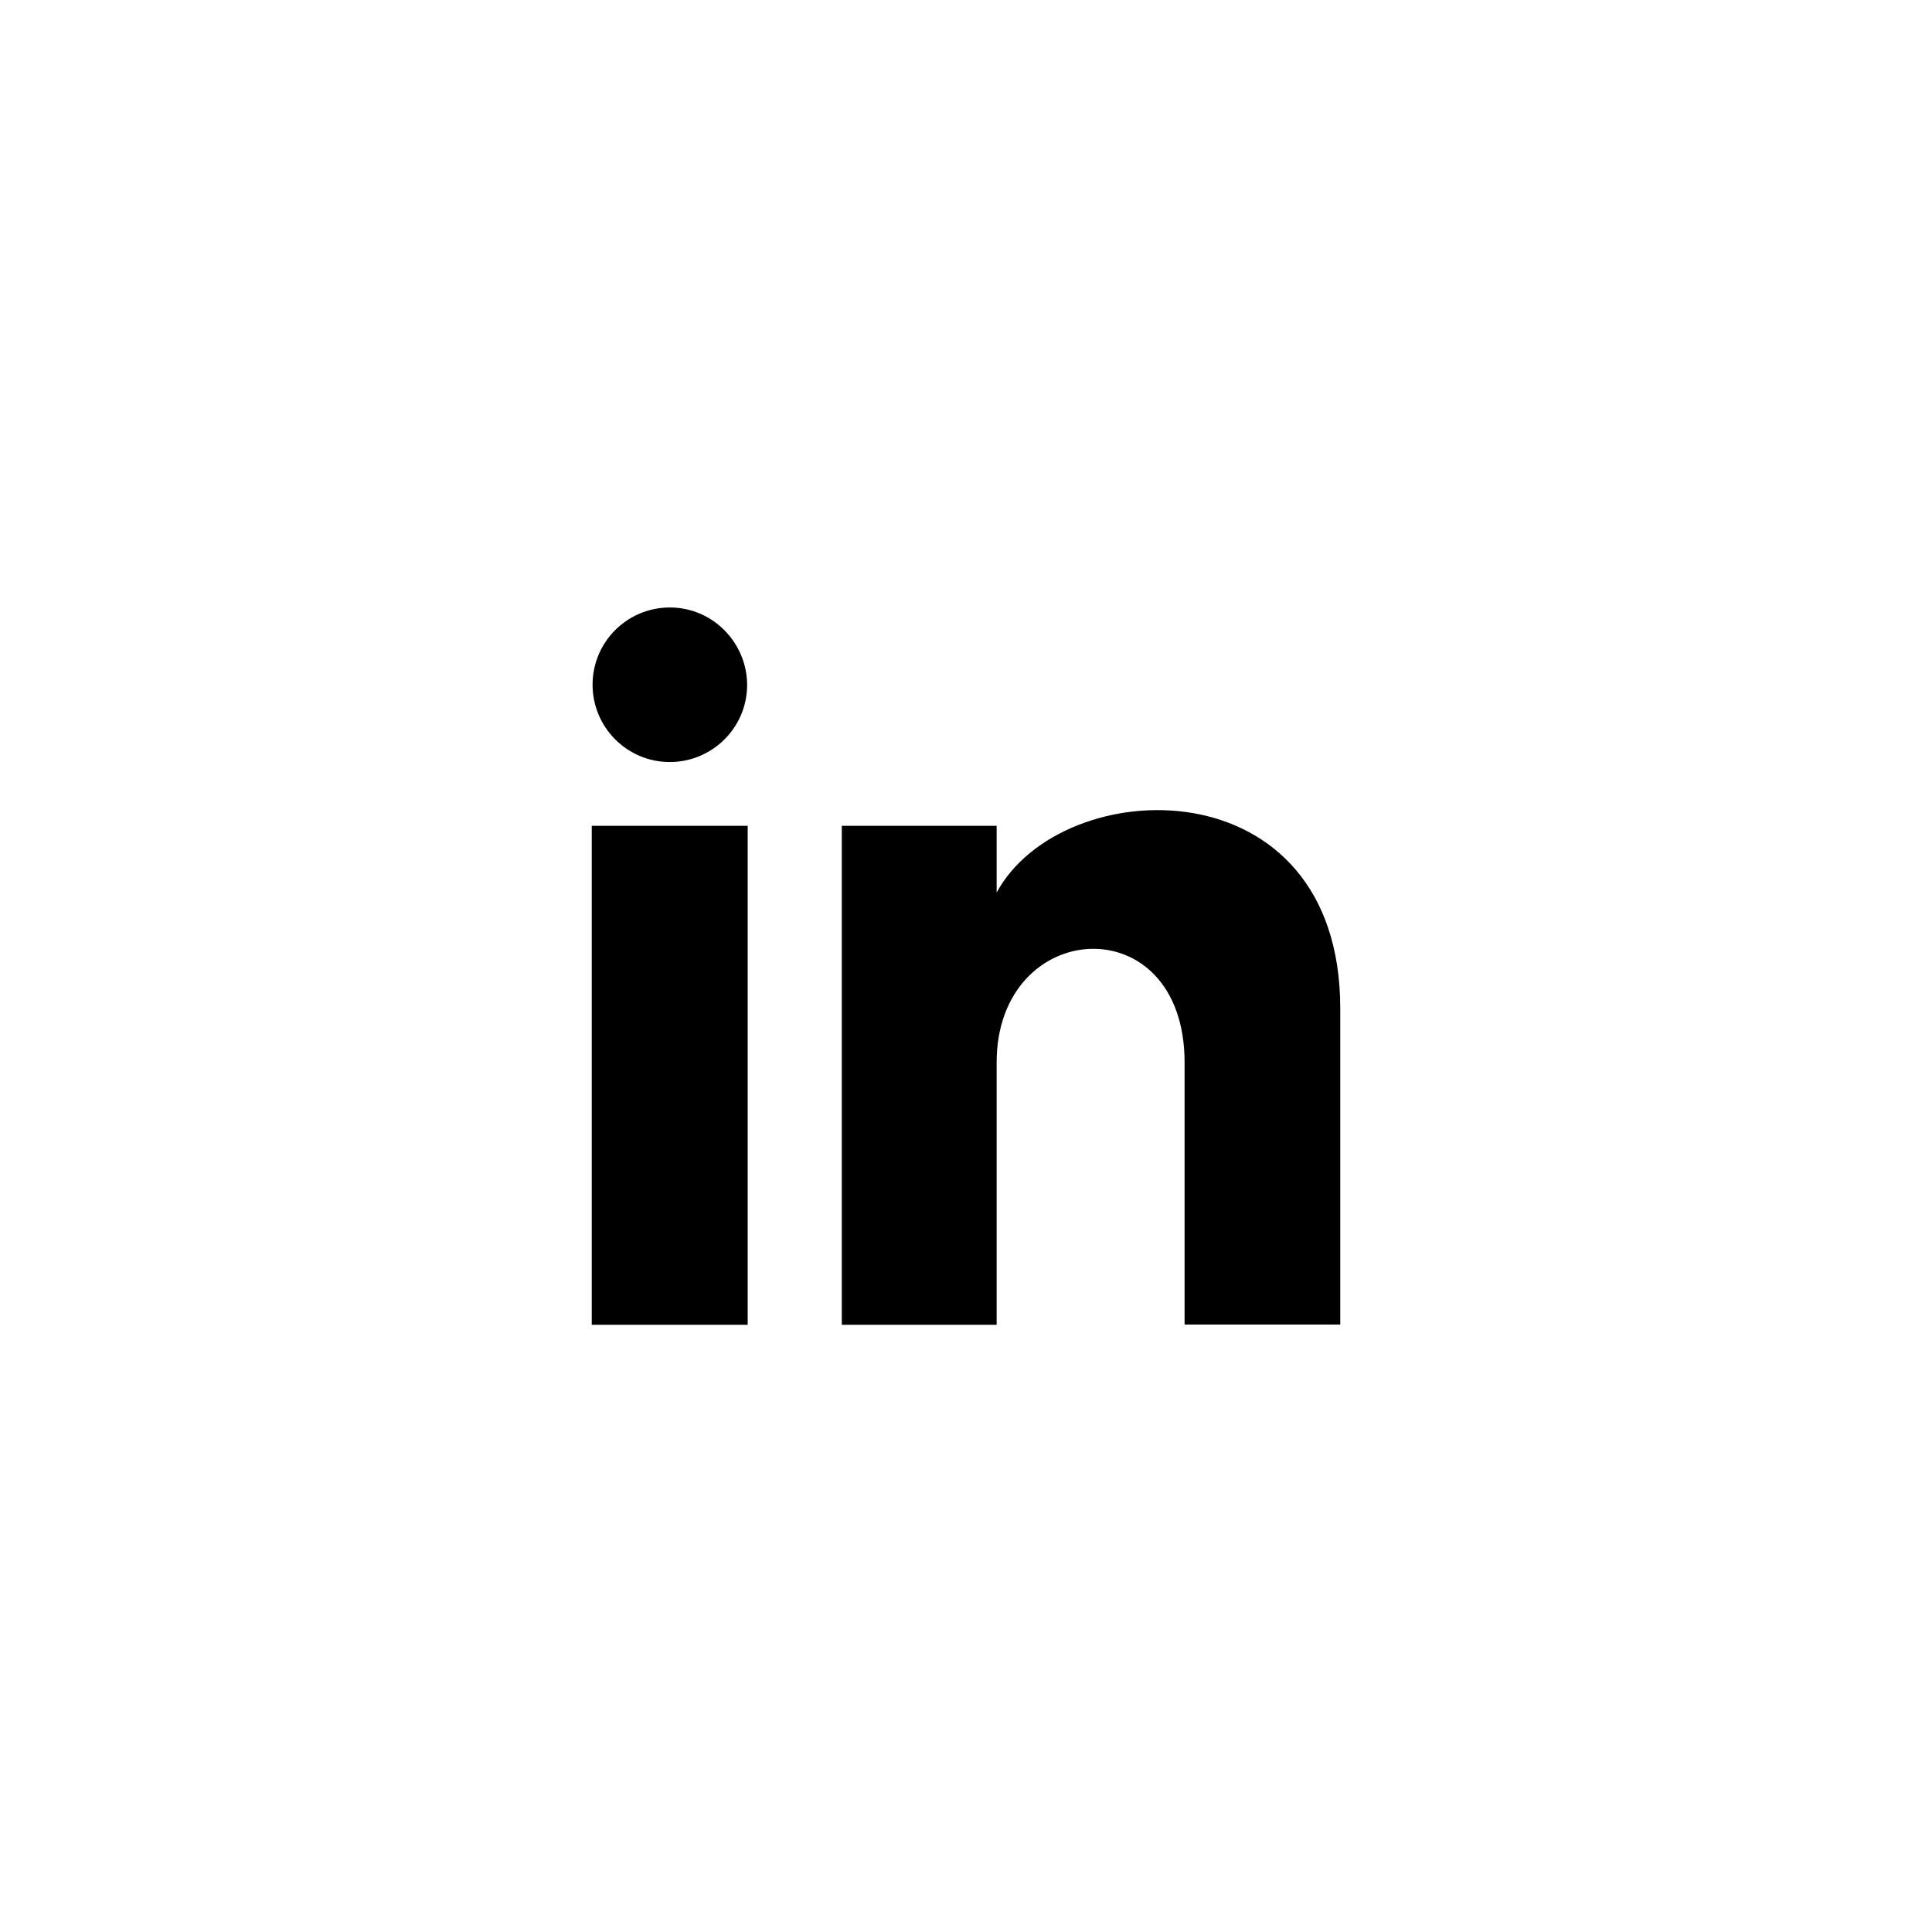
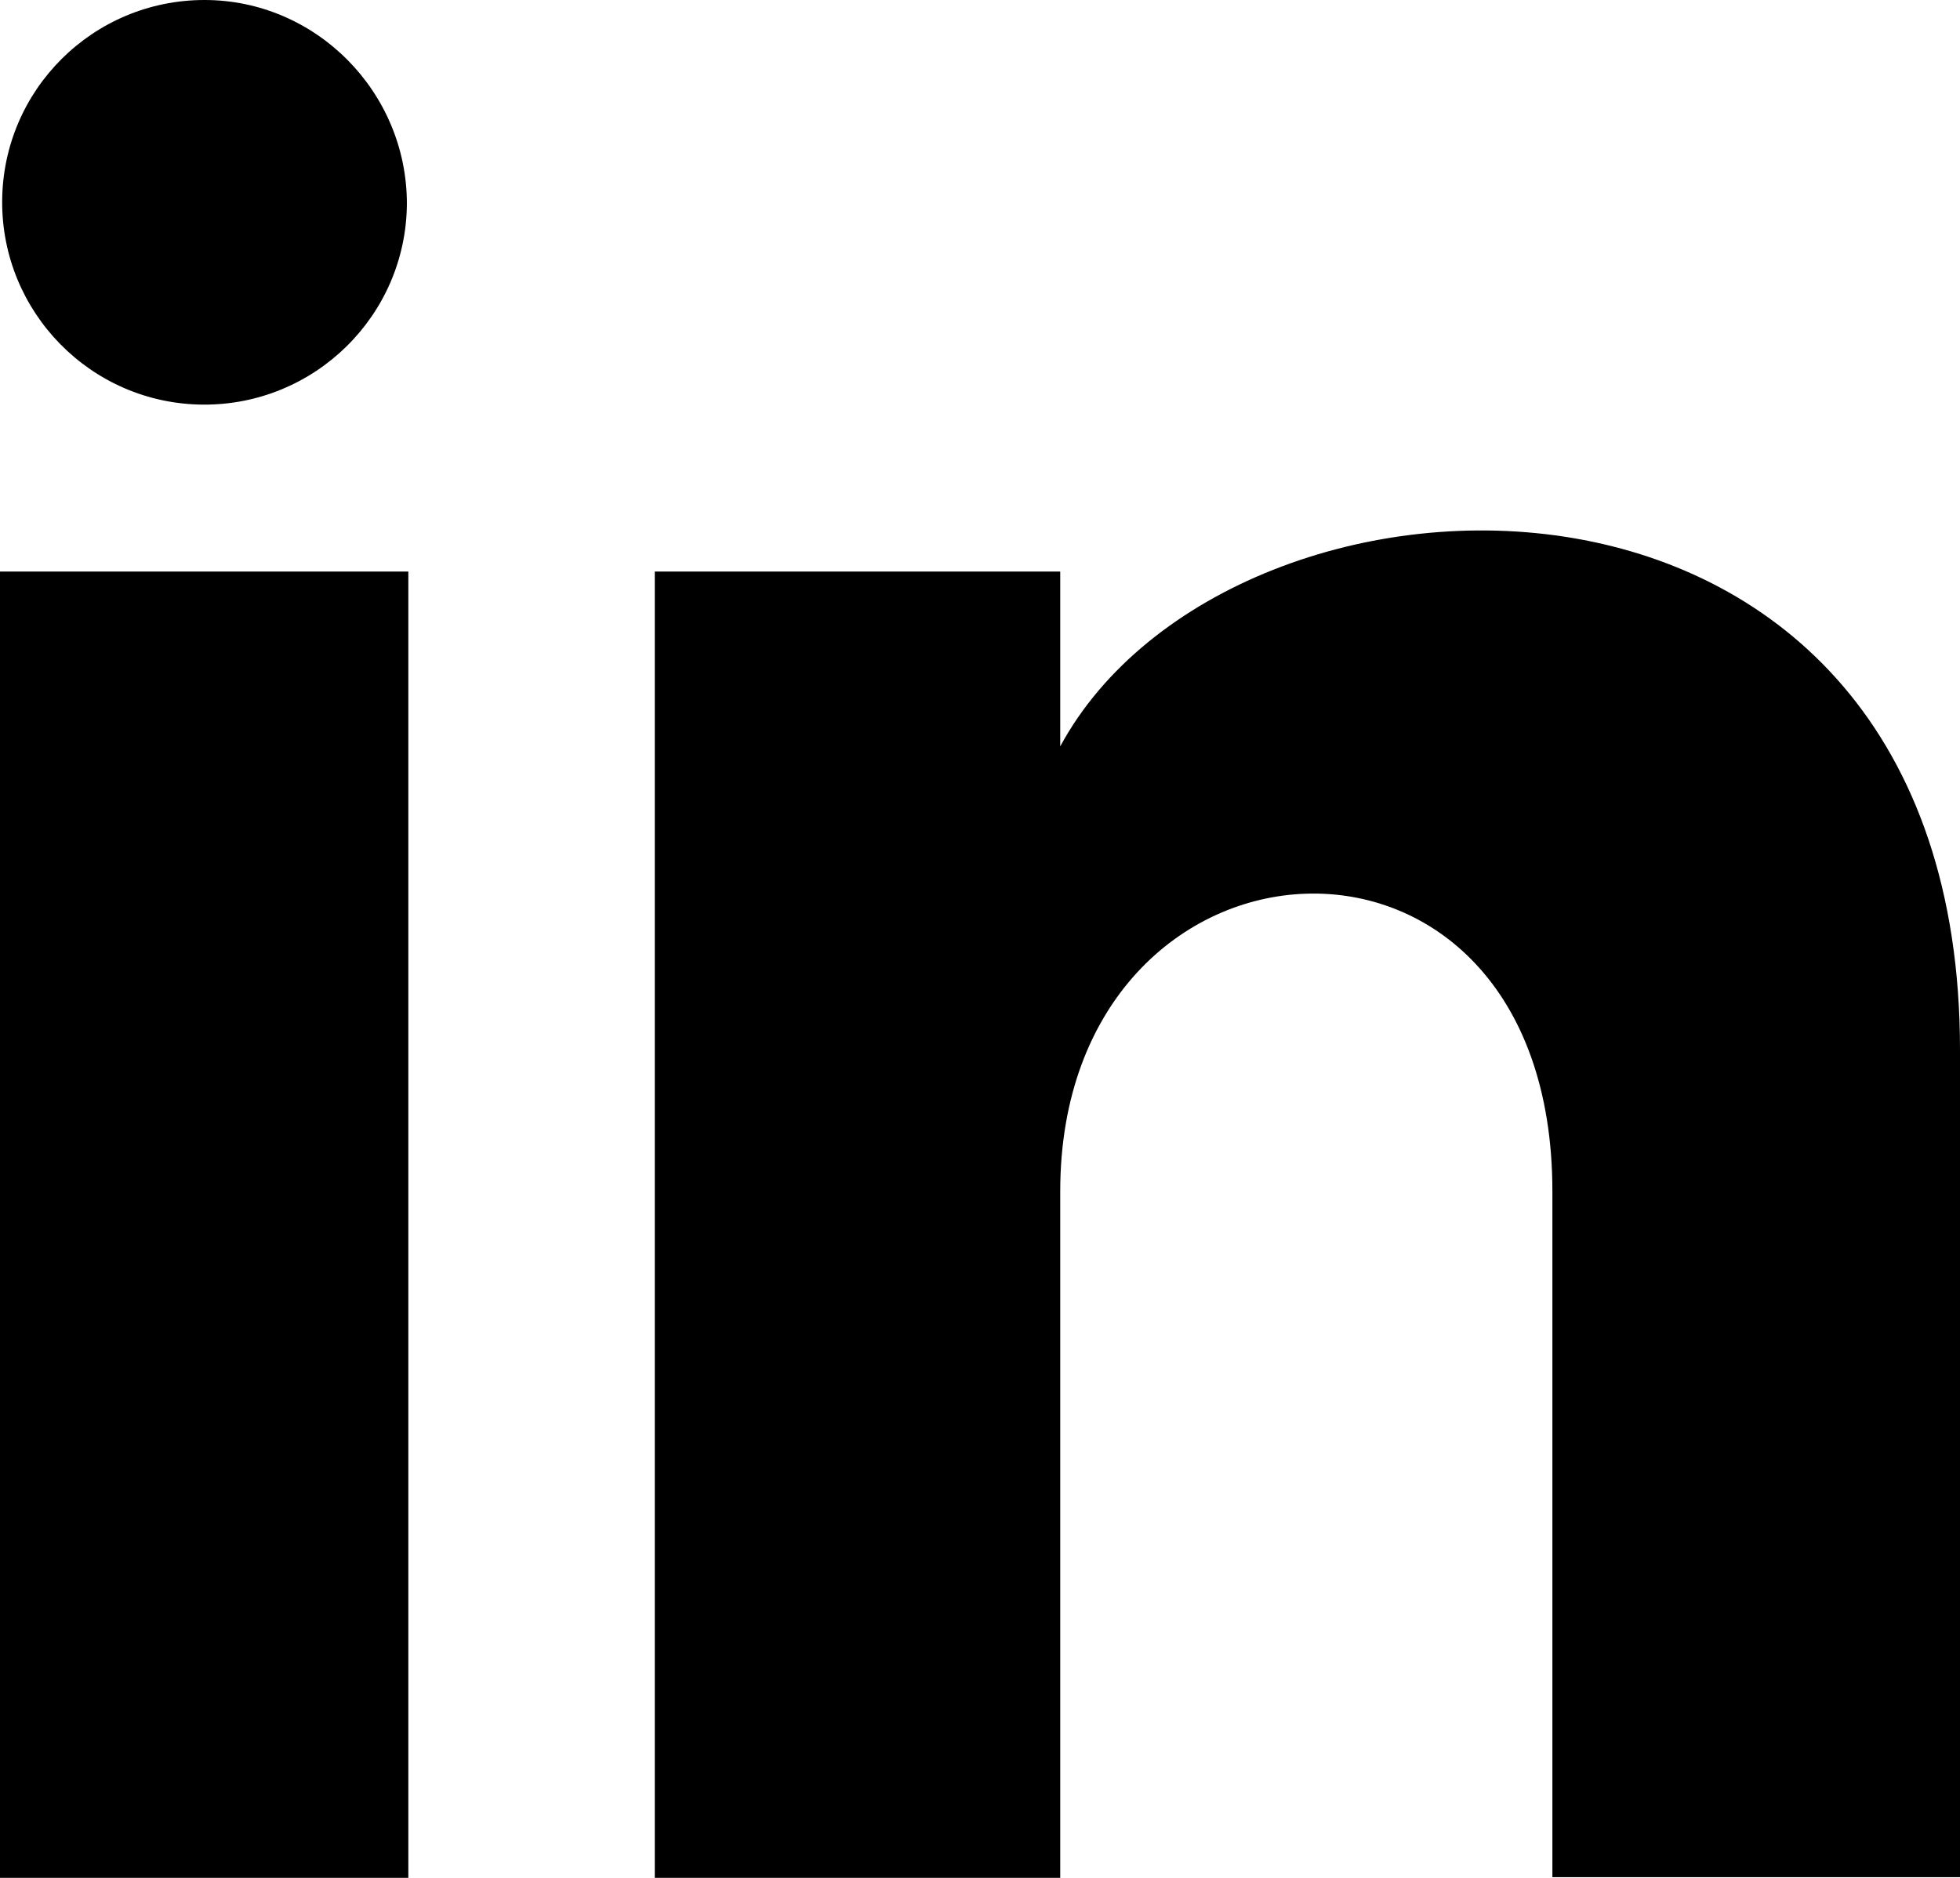
- <svg xmlns="http://www.w3.org/2000/svg" version="1.1" id="Lager_1" x="0px" y="0px" viewBox="0 0 700 700" style="enable-background:new 0 0 700 700;" xml:space="preserve">
-   <path d="M-100.1,250.3c-0.1-16.4-5.7-32.4-16.1-45.1c3.5-14.6,2.4-29.9-3.1-43.9c-1.1-2.7-3.3-4.7-6.1-5.6  c-3.9-1.3-18.8-3.9-49,15.7v0c-13-3.4-26.4-5.1-39.9-4.8c-13.5-0.2-26.9,1.4-39.9,4.8c-31-20-47.2-16.8-50.4-15.8  c-2.8,0.9-5,3-6.1,5.7c-5.6,13.9-6.7,29.2-3.2,43.8c-10.7,12.7-16.4,28.9-16,45.5c0,61.9,35.4,80.6,67.9,87.2  c-1.7,4.1-2.8,8.3-3.4,12.7c-0.1,0.5-0.1,0.9,0,1.4V369c-29.6,2.5-35.9-14.8-36.5-16.8v0c-0.1-0.5-0.3-0.9-0.5-1.3  c-5.7-11.6-15.8-20.6-28-24.9c-5.1-1.7-10.7,1.1-12.4,6.2c-1.7,5.1,1.1,10.7,6.2,12.4c6.8,2.4,12.4,7.3,15.9,13.6  c3.9,12.7,19.9,32.8,55.2,30.6v16.1c0,5.4,4.4,9.8,9.8,9.8c5.4,0,9.8-4.4,9.8-9.8v-52.2c0.7-5.7,3.2-11,7.1-15.3  c2.8-2.6,3.8-6.6,2.6-10.2c-1.2-3.6-4.4-6.2-8.2-6.6c-34.2-4-65.7-15.2-65.7-70.4h0c-0.5-13.5,4.7-26.5,14.3-36  c2.6-2.8,3.5-6.8,2.2-10.4c-3.3-9.6-3.5-20-0.6-29.7c12,2.7,23.3,8,33.1,15.5c2.5,1.7,5.7,2.1,8.6,1.2c12.4-3.8,25.4-5.5,38.4-5.2  c13-0.3,25.9,1.4,38.4,5.2c2.9,0.9,6.1,0.5,8.6-1.2c9.4-7.2,20.2-12.5,31.7-15.4c2.9,9.8,2.6,20.3-0.7,30c-1.1,3.3-0.4,6.9,1.9,9.5  c9.3,9.9,14.5,22.9,14.7,36.5c0,55-33.2,66.5-65.7,70.4c-4,0.4-7.3,3.3-8.3,7.2c-1,3.9,0.4,8,3.6,10.4c3.5,2.6,7.5,10,7.5,22.4v44.4  c0,5.4,4.4,9.8,9.8,9.8c5.4,0,9.8-4.4,9.8-9.8v-44.4c0.1-7.8-1.3-15.5-4.2-22.8C-140.8,332.1-100.1,314.8-100.1,250.3L-100.1,250.3z  " />
-   <path d="M1256.4,202.7h-289c-0.3,0-0.5,0-0.8,0l-0.1,0c-5,0.5-8.8,4.6-8.7,9.6V405c0,5.3,4.3,9.6,9.6,9.6h289c5.3,0,9.6-4.3,9.6-9.6  V212.3C1266,207,1261.7,202.7,1256.4,202.7z M1246.8,234.6v147.1l-77.4-77.4L1246.8,234.6z M991.7,222H1232L1111.9,330L991.7,222z   M1068.7,317.2l36.7,33l1.9,1.7l0.2-0.2c3.5,1.7,7.7,1.2,10.7-1.5l36.7-33l78.2,78.2H990.6L1068.7,317.2z M1054.4,304.3L977,381.7  V234.6L1054.4,304.3z" />
-   <path d="M270.7,248.3c-0.1,15.5-12.8,27.9-28.2,27.8c-15.5-0.1-27.9-12.8-27.8-28.2c0.1-15.4,12.6-27.8,28-27.8  C258.2,220.1,270.7,232.8,270.7,248.3C270.7,248.3,270.7,248.3,270.7,248.3z M270.9,299.2h-56.5v180.8h56.5V299.2z M361.1,299.2H305  v180.8h56.1V385c0-52.8,68.1-57.1,68.1,0v94.9h56.4V365.4c0-89-100.8-85.8-124.5-42V299.2z" />
+ <svg xmlns="http://www.w3.org/2000/svg" id="Lager_1" data-name="Lager 1" viewBox="0 0 271.2 259.9">
+   <path d="M56.3,28.2c-.1,15.5-12.8,27.9-28.2,27.8C12.6,55.9,.2,43.2,.3,27.8,.4,12.4,12.9,0,28.3,0s28,12.7,28,28.2h0Zm.2,50.9H0v180.8H56.5V79.1Zm90.2,0h-56.1v180.8h56.1v-95c0-52.8,68.1-57.1,68.1,0v94.9h56.4v-114.5c0-89-100.8-85.8-124.5-42v-24.2Z" />
</svg>
